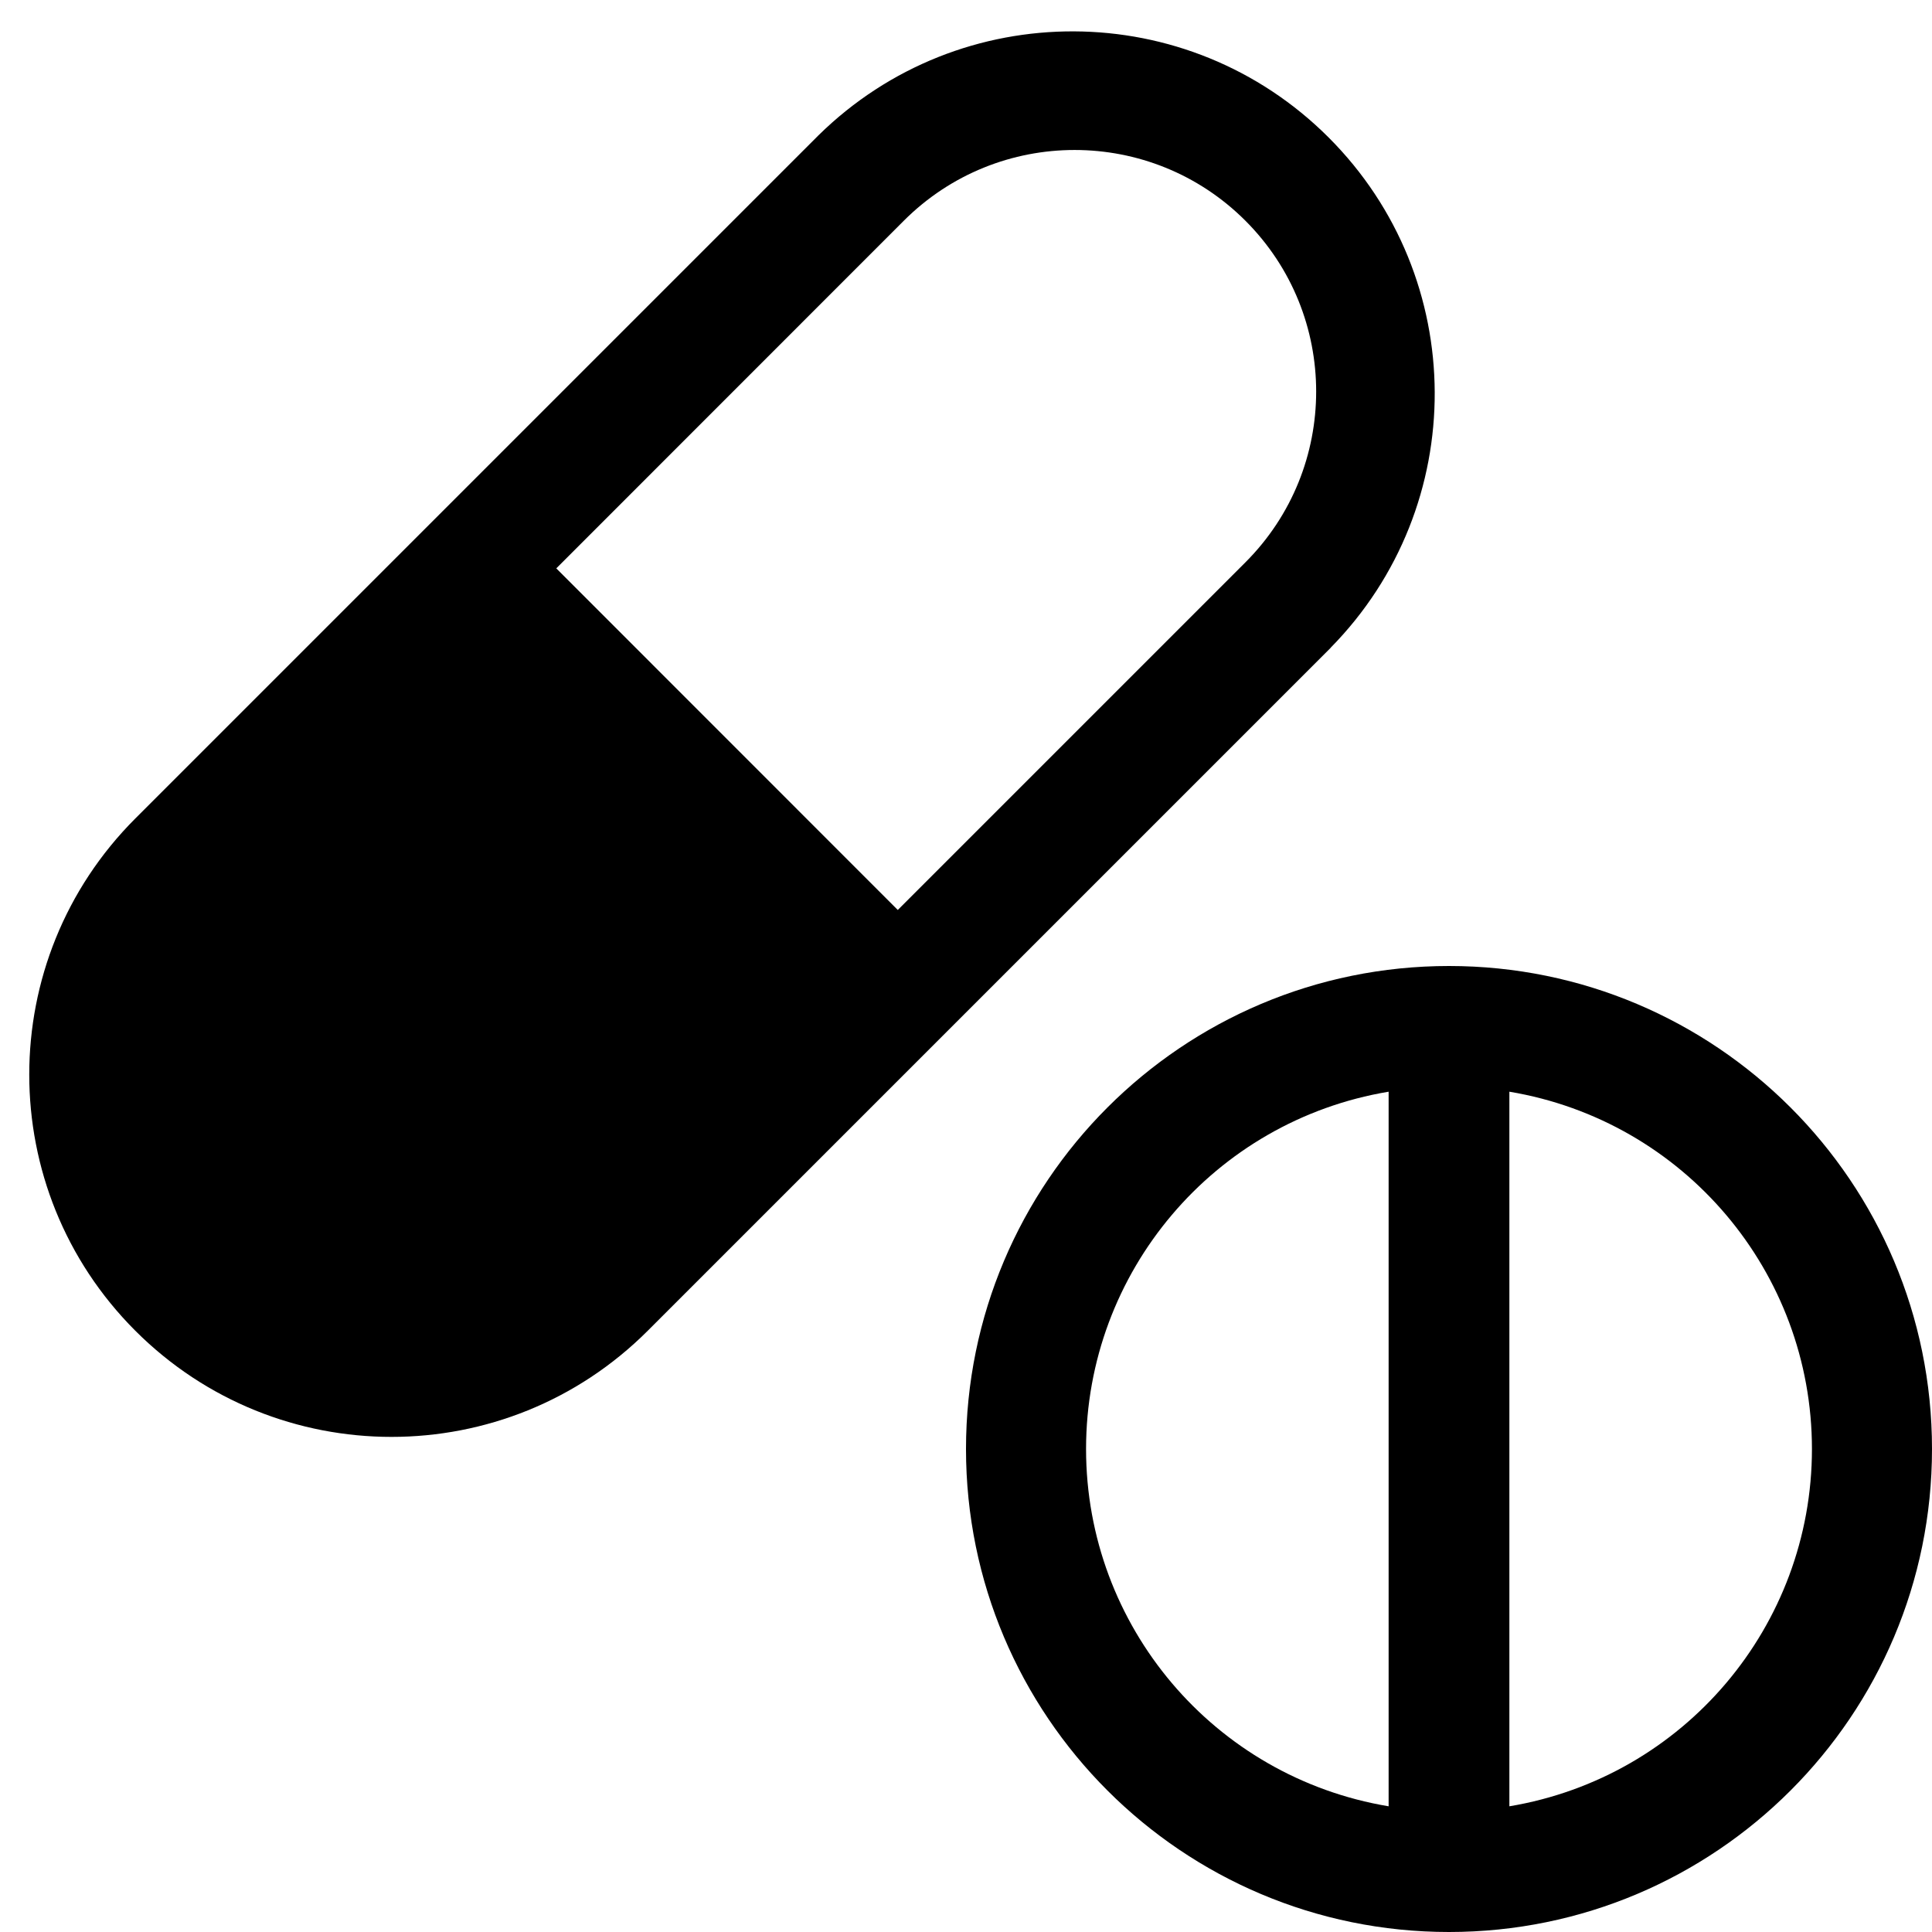
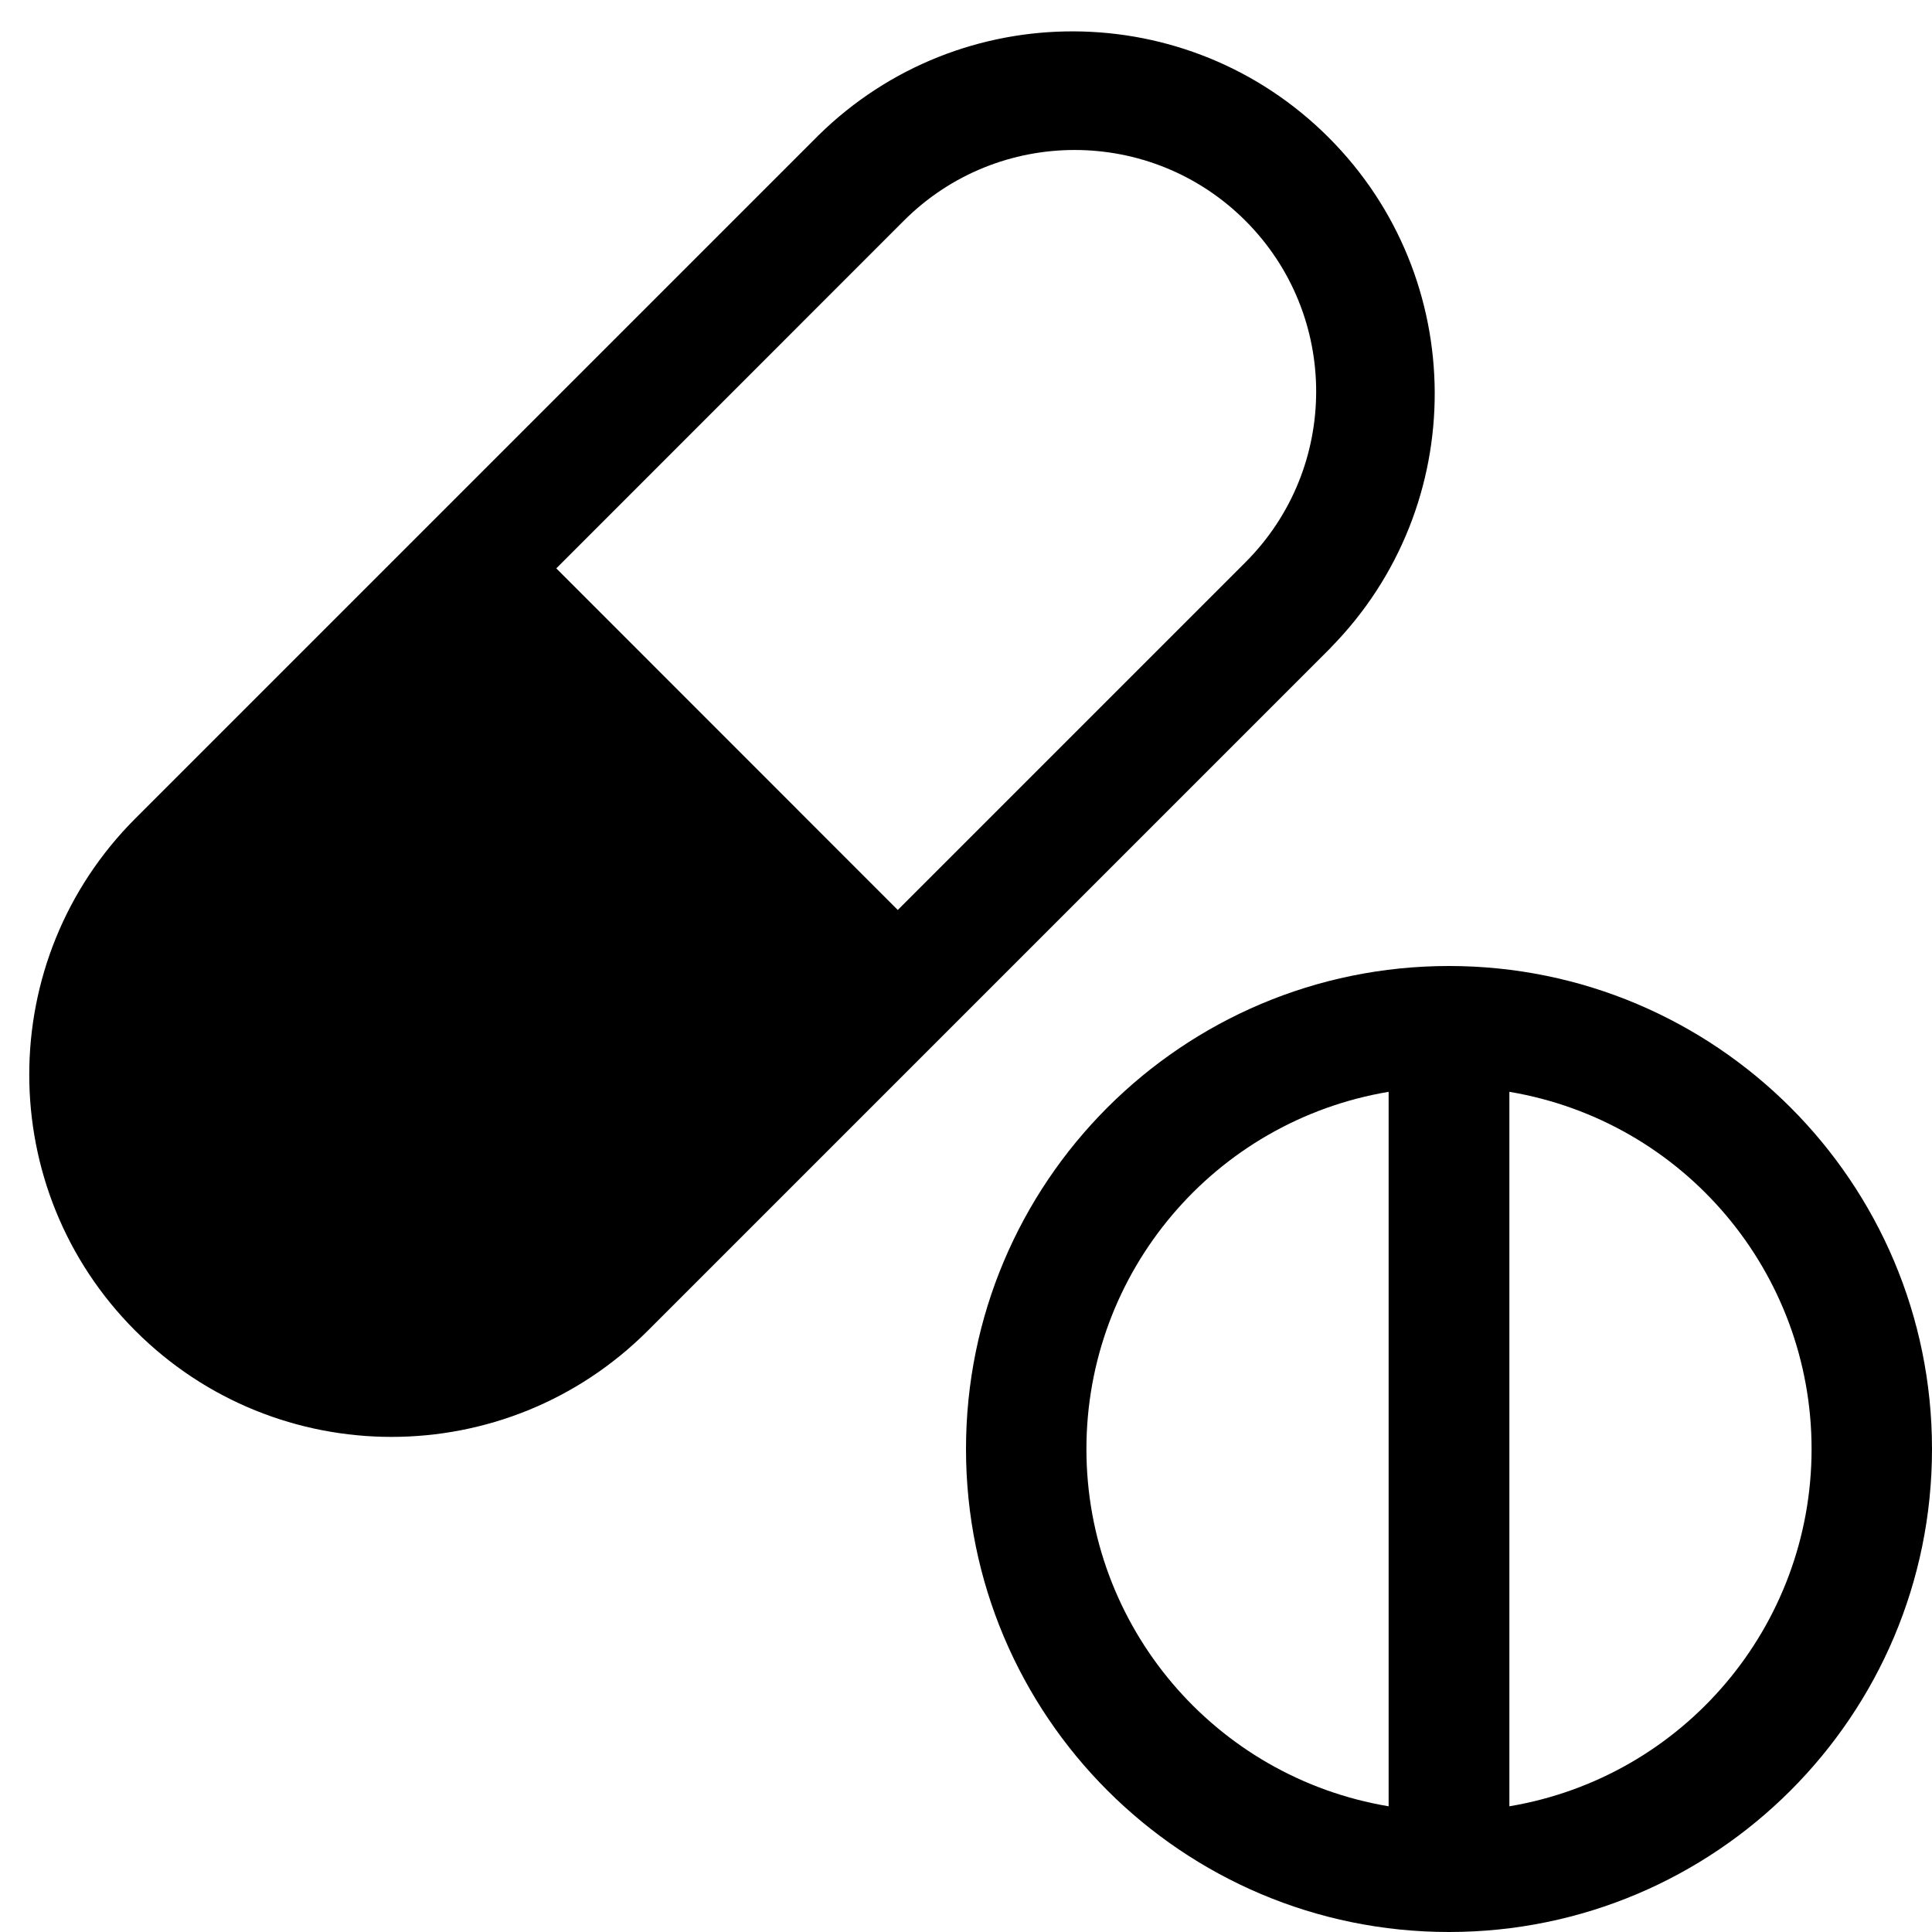
<svg xmlns="http://www.w3.org/2000/svg" width="16" height="16" fill="currentColor" class="bi bi-capsule-pill" viewBox="0 0 16 16">
-   <path fill-rule="evenodd" d="M11.02 5.364a3 3 0 0 0-4.242-4.243L1.121 6.778a3 3 0 1 0 4.243 4.243l5.657-5.657Zm-6.413-.657 2.878-2.879a2 2 0 1 1 2.829 2.829L7.435 7.536 4.607 4.707ZM12 8a4 4 0 1 1 0 8 4 4 0 0 1 0-8Zm-.5 1.041a3 3 0 0 0 0 5.918V9.04Zm1 5.918a3 3 0 0 0 0-5.918v5.918Z" />
+   <path d="M11.02 5.364a3 3 0 0 0-4.242-4.243L1.121 6.778a3 3 0 1 0 4.243 4.243l5.657-5.657Zm-6.413-.657 2.878-2.879a2 2 0 1 1 2.829 2.829L7.435 7.536 4.607 4.707ZM12 8a4 4 0 1 1 0 8 4 4 0 0 1 0-8Zm-.5 1.042a3 3 0 0 0 0 5.917V9.042Zm1 5.917a3 3 0 0 0 0-5.917v5.917Z" />
</svg>
